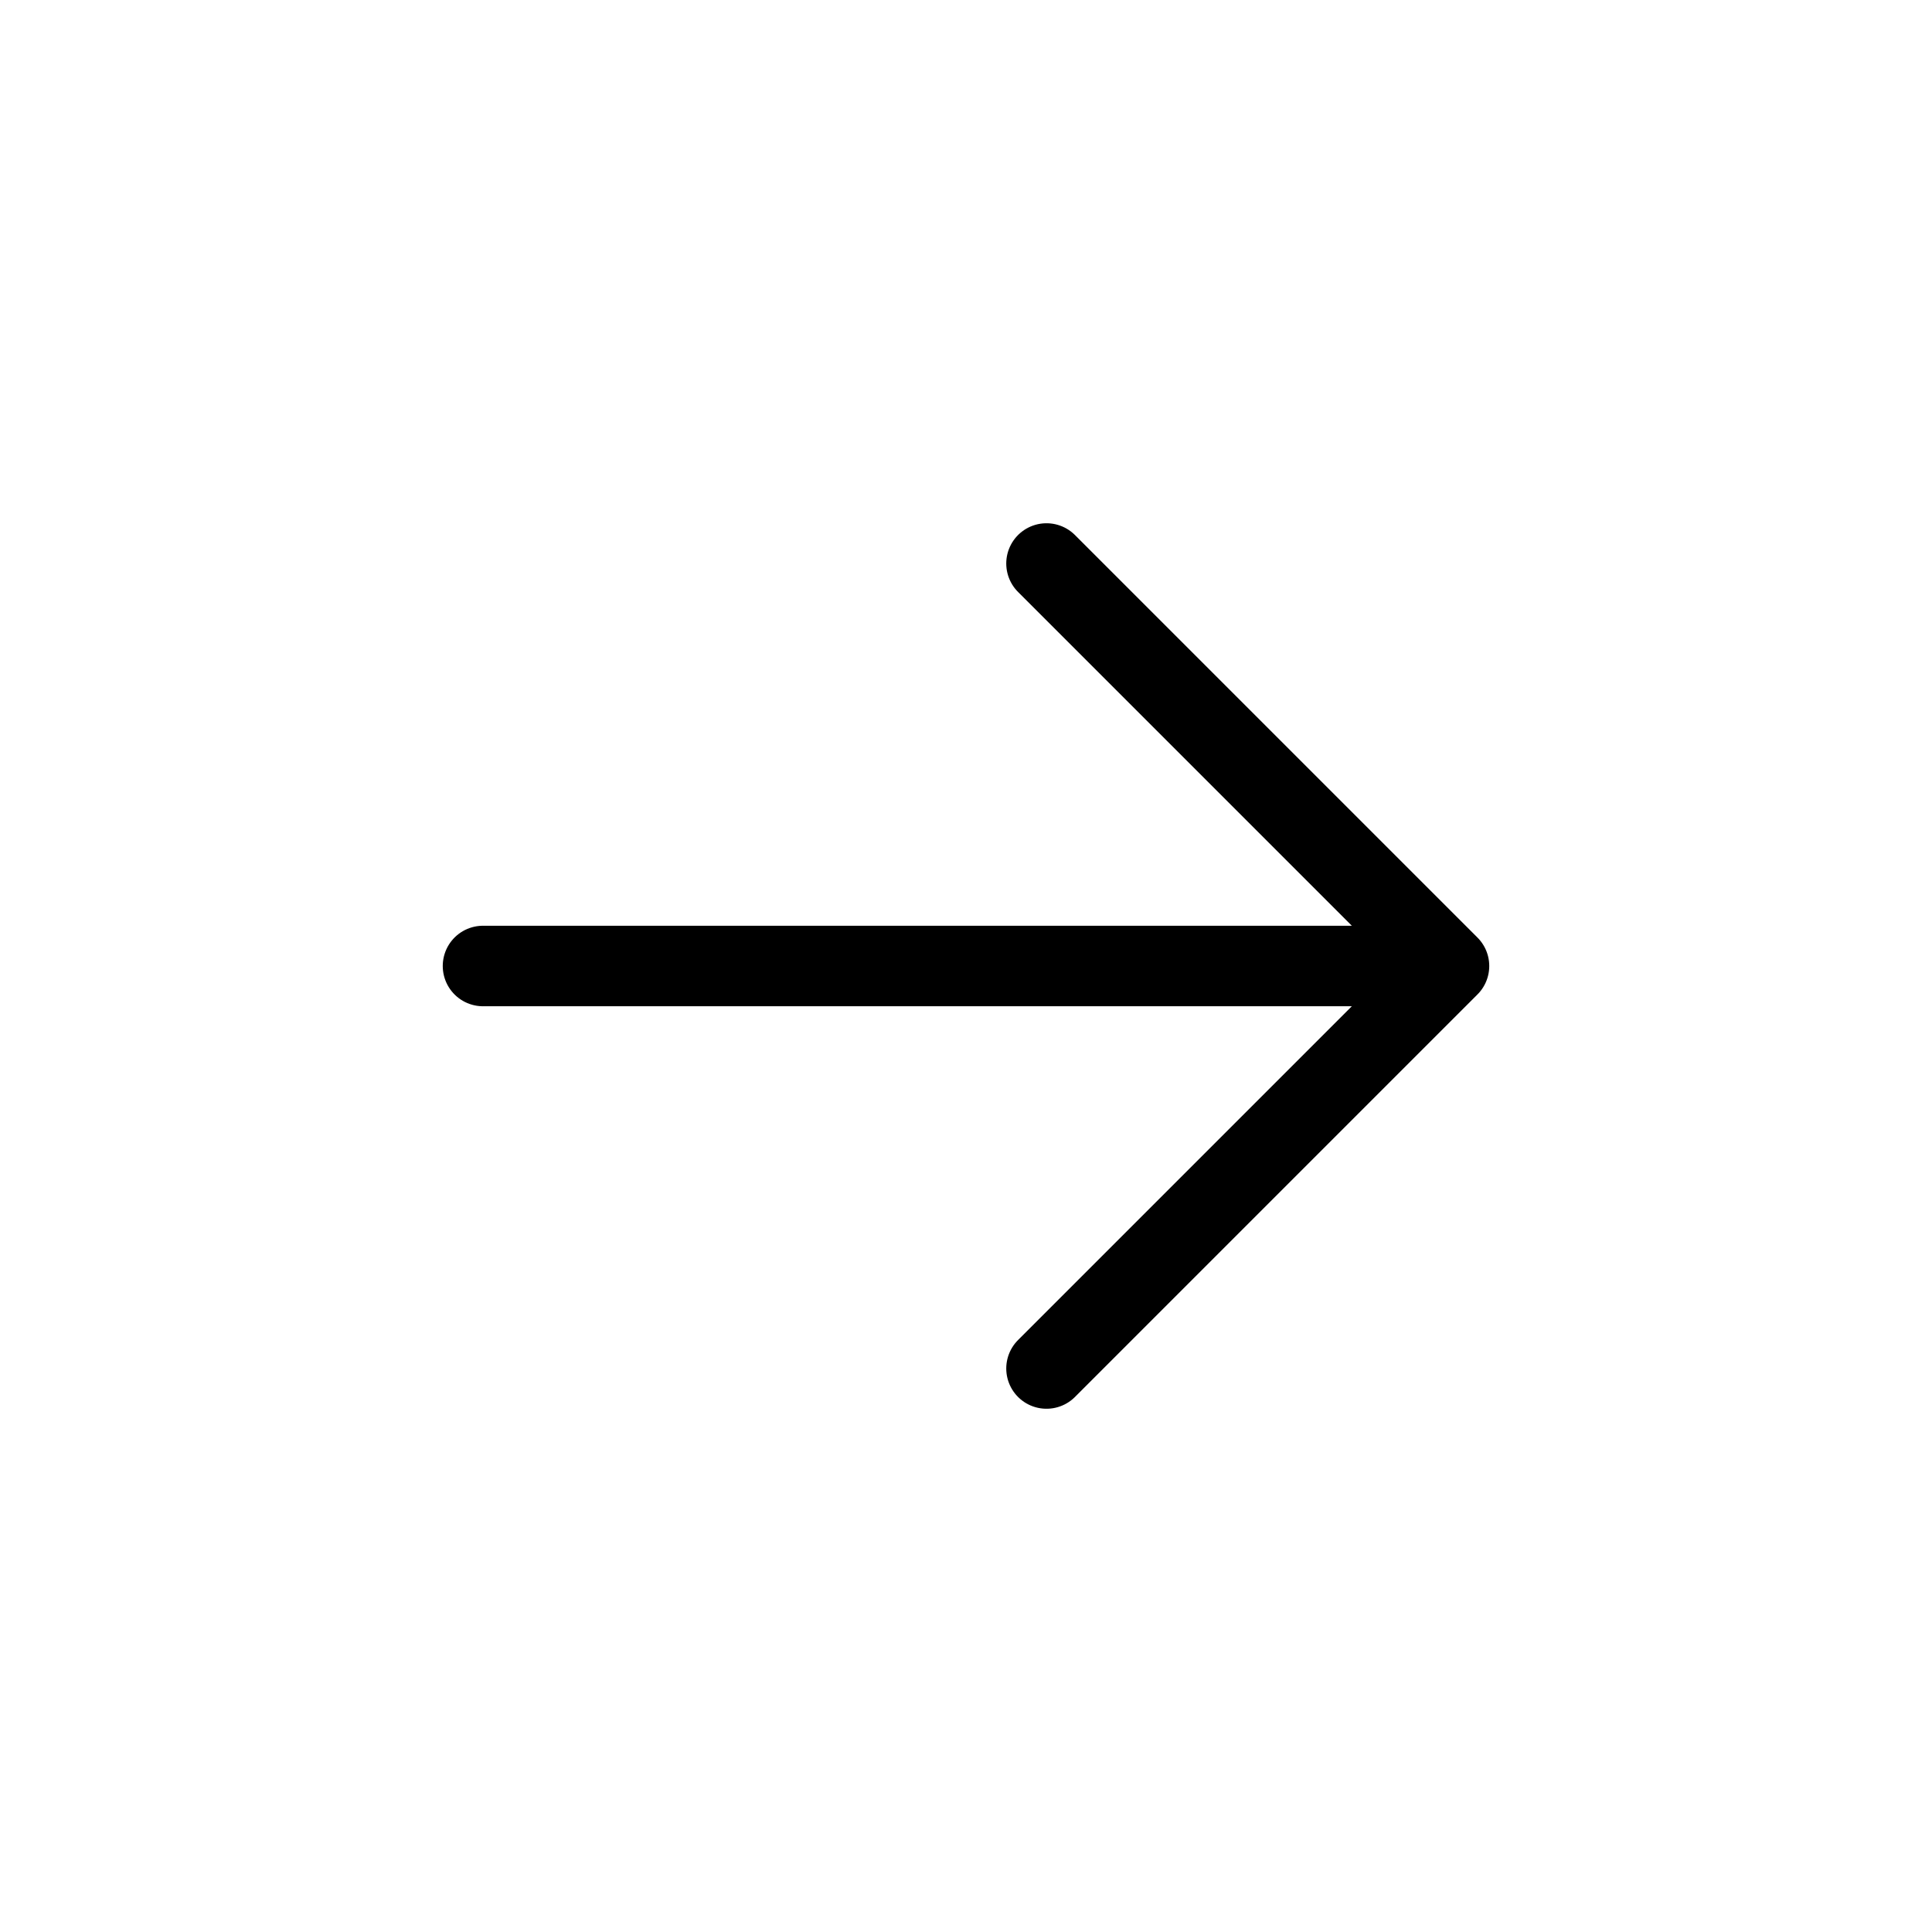
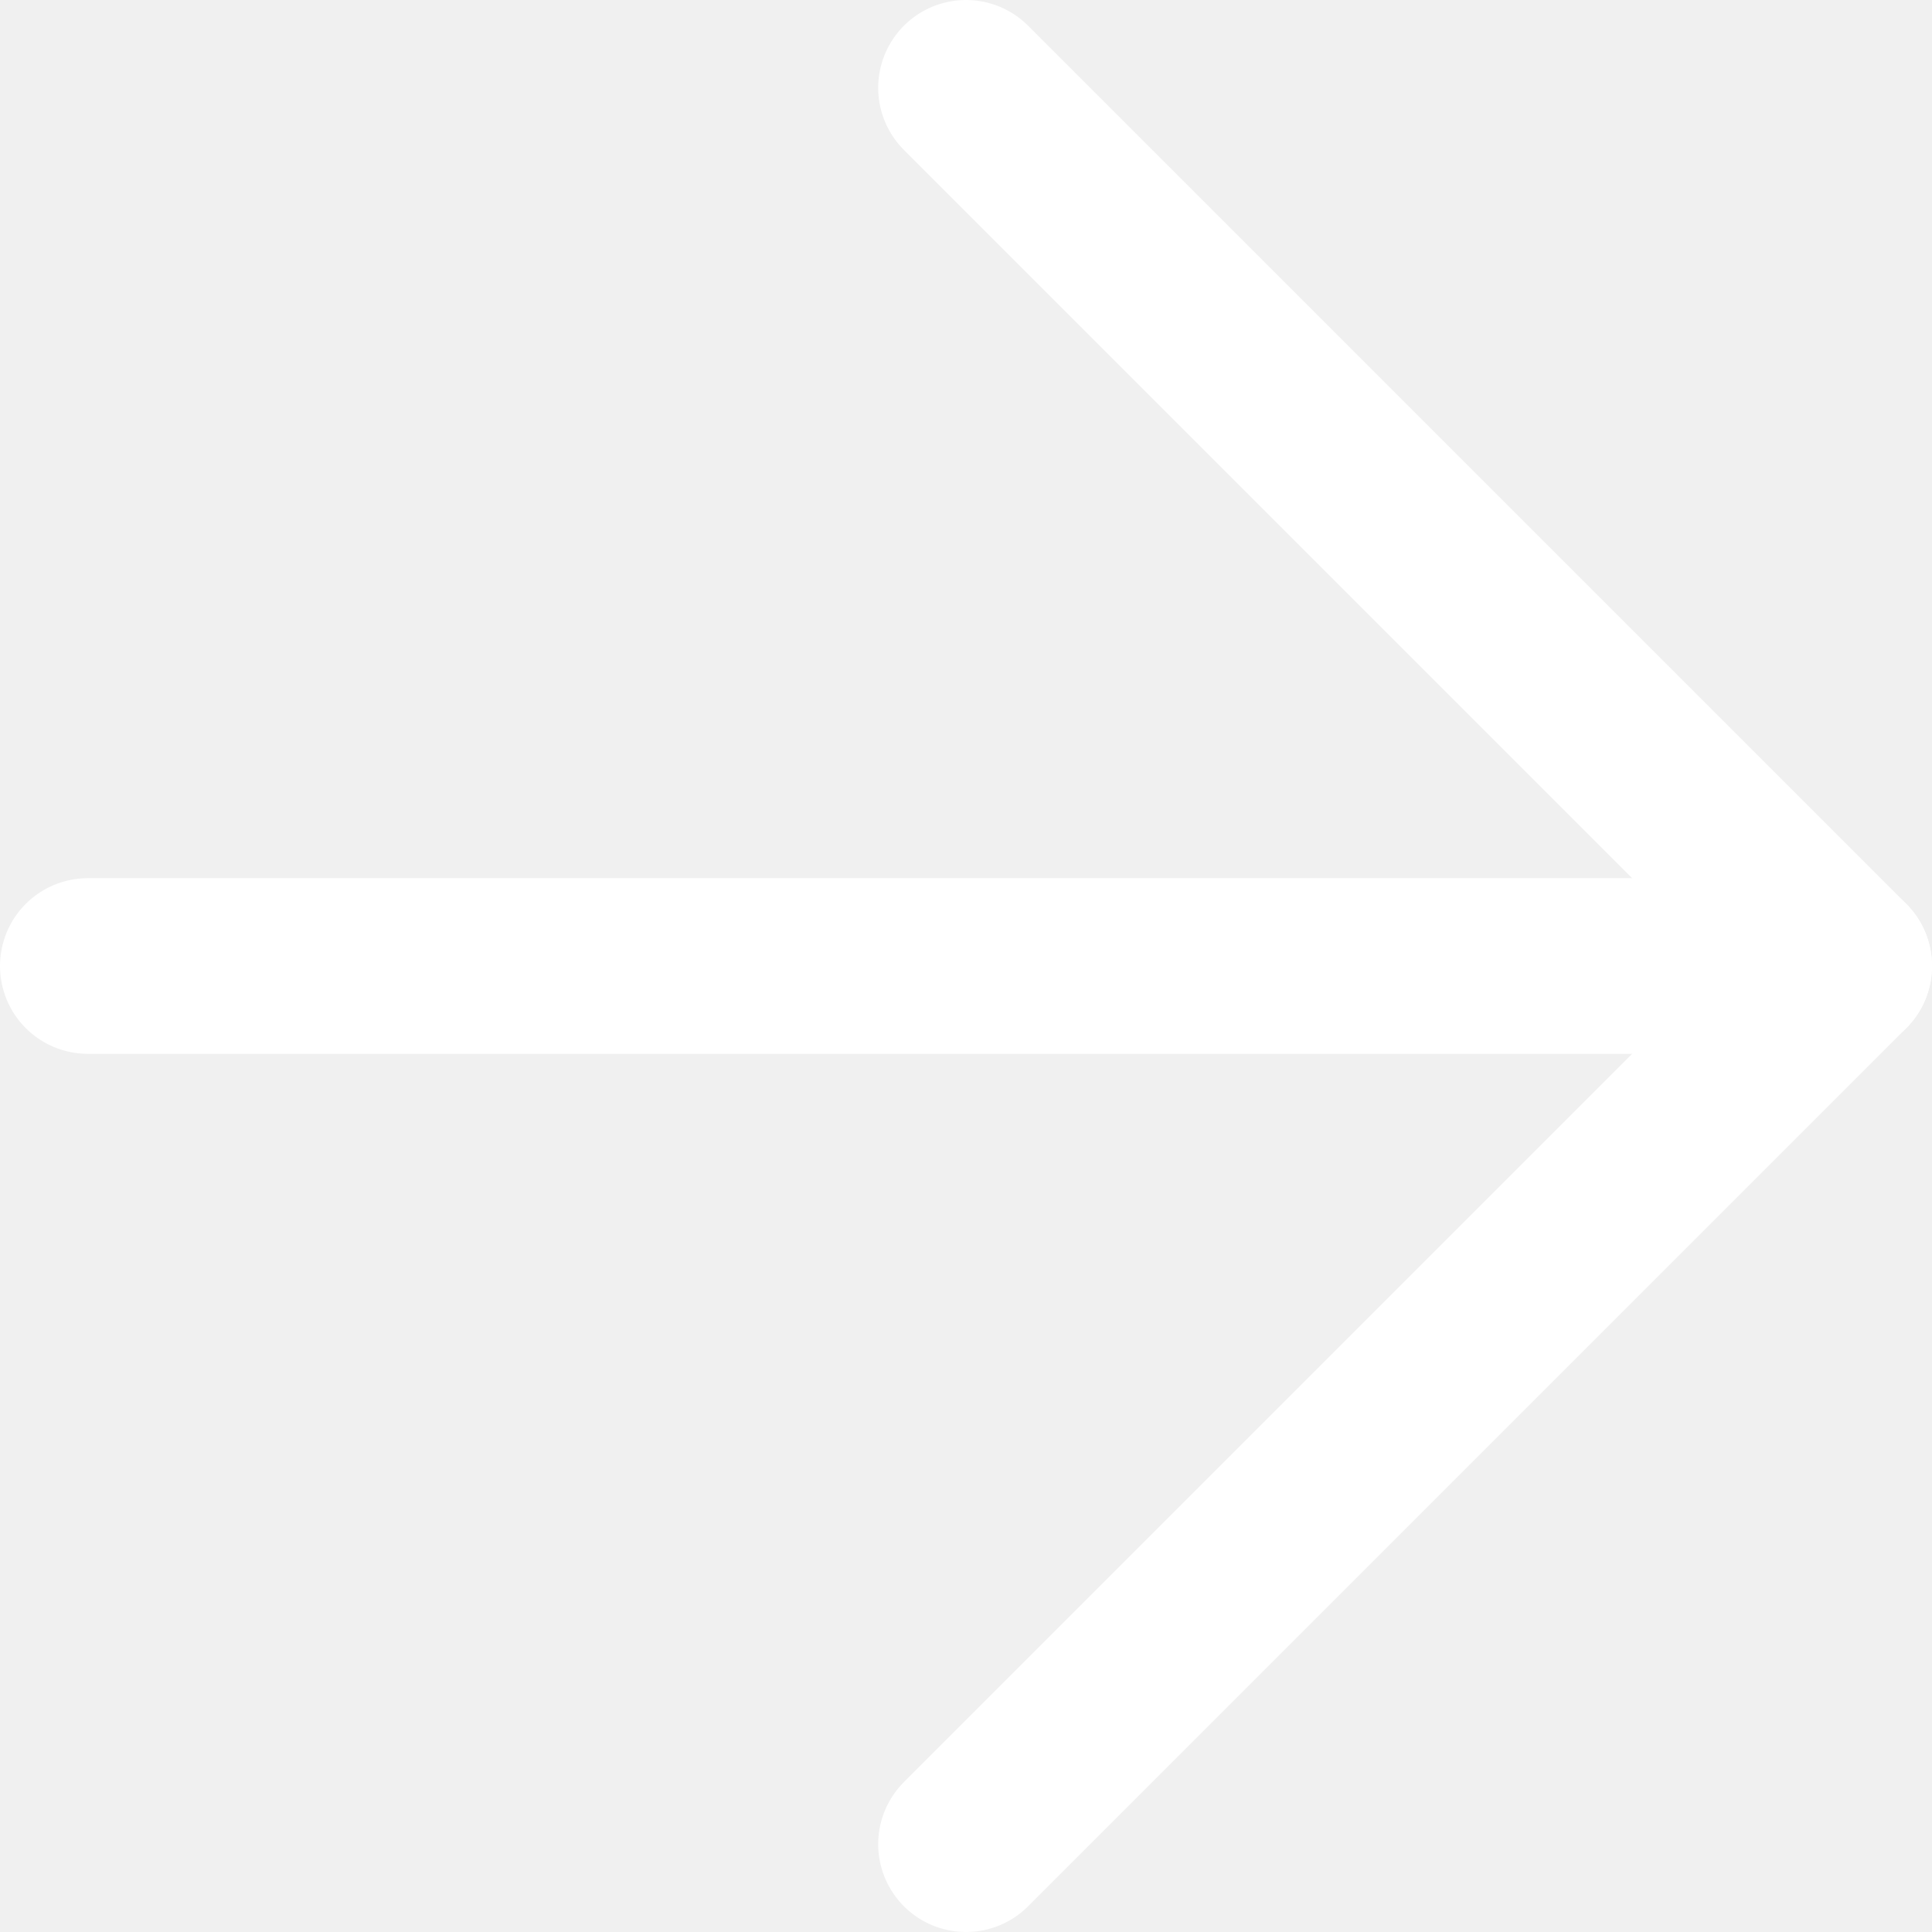
- <svg xmlns="http://www.w3.org/2000/svg" width="800px" height="800px" viewBox="0 0 24 24" fill="none">
-   <rect width="24" height="24" fill="white" />
-   <path d="M6 12H18M18 12L13 7M18 12L13 17" stroke="#000000" stroke-linecap="round" stroke-linejoin="round" />
+ <svg xmlns="http://www.w3.org/2000/svg" width="11" height="11" viewBox="0 0 11 11" fill="none">
+   <path d="M0.5 5.5H10.5" stroke="white" stroke-linecap="round" stroke-linejoin="round" />
+   <path d="M5.5 0.5L10.5 5.5L5.5 10.5" stroke="white" stroke-linecap="round" stroke-linejoin="round" />
</svg>
